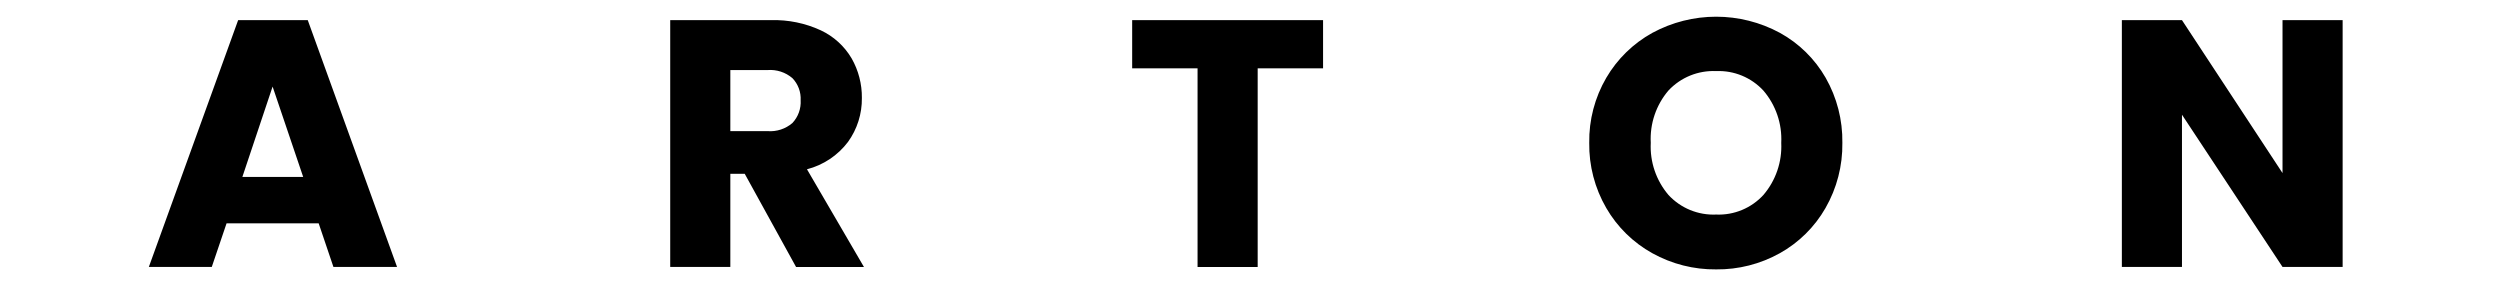
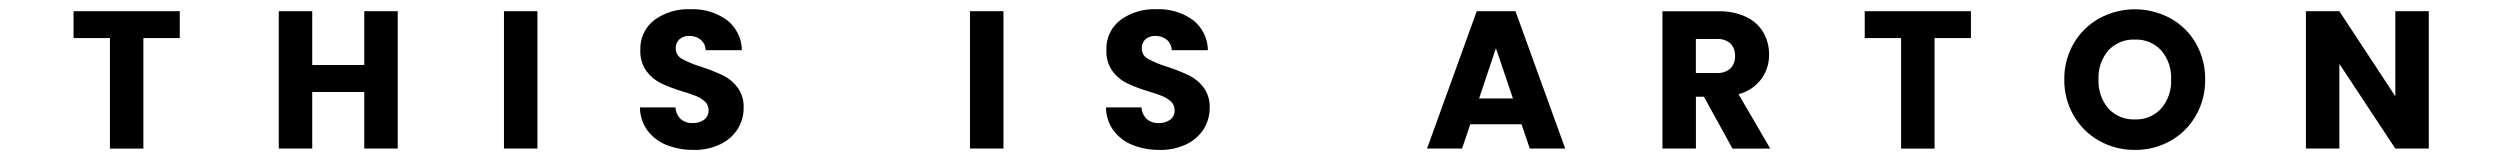
- <svg xmlns="http://www.w3.org/2000/svg" width="160" height="18.75" viewBox="0 0 128 15">
+ <svg xmlns="http://www.w3.org/2000/svg" width="230" height="15" viewBox="0 0 230 15">
  <defs>
    <style>
      .cls-1 {
        fill-rule: evenodd;
      }
    </style>
  </defs>
-   <path id="ARTON" class="cls-1" d="M17.071,13.667h3.258L15.757,1.031H12.193L7.621,13.667h3.222L11.6,11.435h4.716ZM12.409,9.059l1.548-4.626,1.566,4.626H12.409Zm31.824,4.608-2.916-5a3.827,3.827,0,0,0,2.1-1.4,3.761,3.761,0,0,0,.711-2.25A4,4,0,0,0,43.6,2.984a3.6,3.6,0,0,0-1.575-1.431,5.689,5.689,0,0,0-2.547-.522H34.315V13.667h3.078V8.9h0.738l2.628,4.77h3.474Zm-6.84-10.08H39.3A1.747,1.747,0,0,1,40.57,4a1.515,1.515,0,0,1,.423,1.134A1.563,1.563,0,0,1,40.57,6.3a1.746,1.746,0,0,1-1.269.414H37.393V3.587ZM57.967,1.031V3.5h3.348v10.17h3.078V3.5h3.348V1.031H57.967Zm29.9,12.762a6.544,6.544,0,0,0,3.258-.828,6.143,6.143,0,0,0,2.34-2.313,6.517,6.517,0,0,0,.864-3.339,6.524,6.524,0,0,0-.855-3.33,6.082,6.082,0,0,0-2.34-2.3,6.859,6.859,0,0,0-6.534,0,6.21,6.21,0,0,0-2.358,2.3,6.415,6.415,0,0,0-.873,3.33,6.462,6.462,0,0,0,.873,3.339A6.188,6.188,0,0,0,84.6,12.965a6.594,6.594,0,0,0,3.267.828h0Zm0-2.808a3.135,3.135,0,0,1-2.439-1,3.819,3.819,0,0,1-.909-2.673,3.812,3.812,0,0,1,.909-2.682,3.15,3.15,0,0,1,2.439-.99,3.115,3.115,0,0,1,2.421,1A3.82,3.82,0,0,1,91.2,7.313a3.827,3.827,0,0,1-.909,2.664,3.1,3.1,0,0,1-2.421,1.008h0Zm32.076-9.954h-3.078v7.83l-5.148-7.83h-3.078V13.667h3.078V5.873l5.148,7.794h3.078V1.031Z" />
+   <path id="THIS_IS_ARTON" data-name="THIS IS ARTON" class="cls-1" d="M6.765,1.031V3.5h3.348v10.17h3.078V3.5h3.348V1.031H6.765Zm26.748,0v4.95H28.725V1.031H25.647V13.667h3.078v-5.2h4.788v5.2h3.078V1.031H33.513Zm12.852,0V13.667h3.078V1.031H46.365ZM63.807,13.793a5.452,5.452,0,0,0,2.466-.522,3.846,3.846,0,0,0,1.593-1.4A3.639,3.639,0,0,0,68.415,9.9a2.941,2.941,0,0,0-.558-1.854,3.79,3.79,0,0,0-1.323-1.1,16.7,16.7,0,0,0-1.989-.792,9.416,9.416,0,0,1-1.8-.738,1.059,1.059,0,0,1-.576-0.954,1.071,1.071,0,0,1,.342-0.855,1.323,1.323,0,0,1,.9-0.3,1.586,1.586,0,0,1,1.062.351,1.3,1.3,0,0,1,.45.963h3.33A3.577,3.577,0,0,0,66.885,1.85a5.313,5.313,0,0,0-3.366-1,5.251,5.251,0,0,0-3.33,1,3.311,3.311,0,0,0-1.278,2.763,3.109,3.109,0,0,0,.558,1.926A3.687,3.687,0,0,0,60.8,7.655a14.19,14.19,0,0,0,2,.756,12.522,12.522,0,0,1,1.3.45,2.547,2.547,0,0,1,.774.5,1.035,1.035,0,0,1,.315.774,1.054,1.054,0,0,1-.4.873,1.689,1.689,0,0,1-1.08.315,1.561,1.561,0,0,1-1.08-.369,1.587,1.587,0,0,1-.486-1.071H58.875a3.637,3.637,0,0,0,.693,2.124,4.045,4.045,0,0,0,1.755,1.332,6.5,6.5,0,0,0,2.484.45h0ZM89.241,1.031V13.667h3.078V1.031H89.241Zm17.442,12.762a5.451,5.451,0,0,0,2.466-.522,3.844,3.844,0,0,0,1.593-1.4A3.638,3.638,0,0,0,111.29,9.9a2.939,2.939,0,0,0-.558-1.854,3.788,3.788,0,0,0-1.323-1.1,16.677,16.677,0,0,0-1.989-.792,9.424,9.424,0,0,1-1.8-.738,1.06,1.06,0,0,1-.576-0.954,1.071,1.071,0,0,1,.342-0.855,1.324,1.324,0,0,1,.9-0.3,1.585,1.585,0,0,1,1.062.351,1.3,1.3,0,0,1,.45.963h3.33A3.576,3.576,0,0,0,109.76,1.85a5.312,5.312,0,0,0-3.366-1,5.251,5.251,0,0,0-3.33,1,3.312,3.312,0,0,0-1.278,2.763,3.109,3.109,0,0,0,.558,1.926,3.69,3.69,0,0,0,1.332,1.116,14.209,14.209,0,0,0,2,.756,12.514,12.514,0,0,1,1.3.45,2.546,2.546,0,0,1,.774.5,1.034,1.034,0,0,1,.315.774,1.053,1.053,0,0,1-.4.873,1.688,1.688,0,0,1-1.08.315,1.562,1.562,0,0,1-1.08-.369,1.589,1.589,0,0,1-.486-1.071H101.75a3.639,3.639,0,0,0,.693,2.124,4.047,4.047,0,0,0,1.755,1.332,6.5,6.5,0,0,0,2.484.45h0Zm34.056-.126H144L139.424,1.031H135.86l-4.572,12.636h3.222l0.756-2.232h4.716Zm-4.662-4.608,1.548-4.626,1.566,4.626h-3.114Zm26.784,4.608-2.916-5a3.826,3.826,0,0,0,2.1-1.4,3.761,3.761,0,0,0,.711-2.25,3.994,3.994,0,0,0-.522-2.025,3.6,3.6,0,0,0-1.575-1.431,5.688,5.688,0,0,0-2.547-.522h-5.166V13.667h3.078V8.9h0.738l2.628,4.77h3.474Zm-6.84-10.08h1.908A1.747,1.747,0,0,1,159.2,4a1.514,1.514,0,0,1,.423,1.134A1.563,1.563,0,0,1,159.2,6.3a1.746,1.746,0,0,1-1.269.414H156.02V3.587Zm15.534-2.556V3.5H174.9v10.17h3.078V3.5h3.348V1.031h-9.774Zm24.858,12.762a6.544,6.544,0,0,0,3.258-.828,6.142,6.142,0,0,0,2.34-2.313,6.517,6.517,0,0,0,.864-3.339,6.522,6.522,0,0,0-.855-3.33,6.081,6.081,0,0,0-2.34-2.3,6.859,6.859,0,0,0-6.534,0,6.211,6.211,0,0,0-2.358,2.3,6.417,6.417,0,0,0-.873,3.33,6.464,6.464,0,0,0,.873,3.339,6.188,6.188,0,0,0,2.358,2.313,6.594,6.594,0,0,0,3.267.828h0Zm0-2.808a3.136,3.136,0,0,1-2.439-1,3.819,3.819,0,0,1-.909-2.673,3.813,3.813,0,0,1,.909-2.682,3.151,3.151,0,0,1,2.439-.99,3.114,3.114,0,0,1,2.421,1,3.819,3.819,0,0,1,.909,2.673,3.826,3.826,0,0,1-.909,2.664,3.1,3.1,0,0,1-2.421,1.008h0Zm27.036-9.954H220.37v7.83l-5.148-7.83h-3.078V13.667h3.078V5.873l5.148,7.794h3.078V1.031Z" />
</svg>
